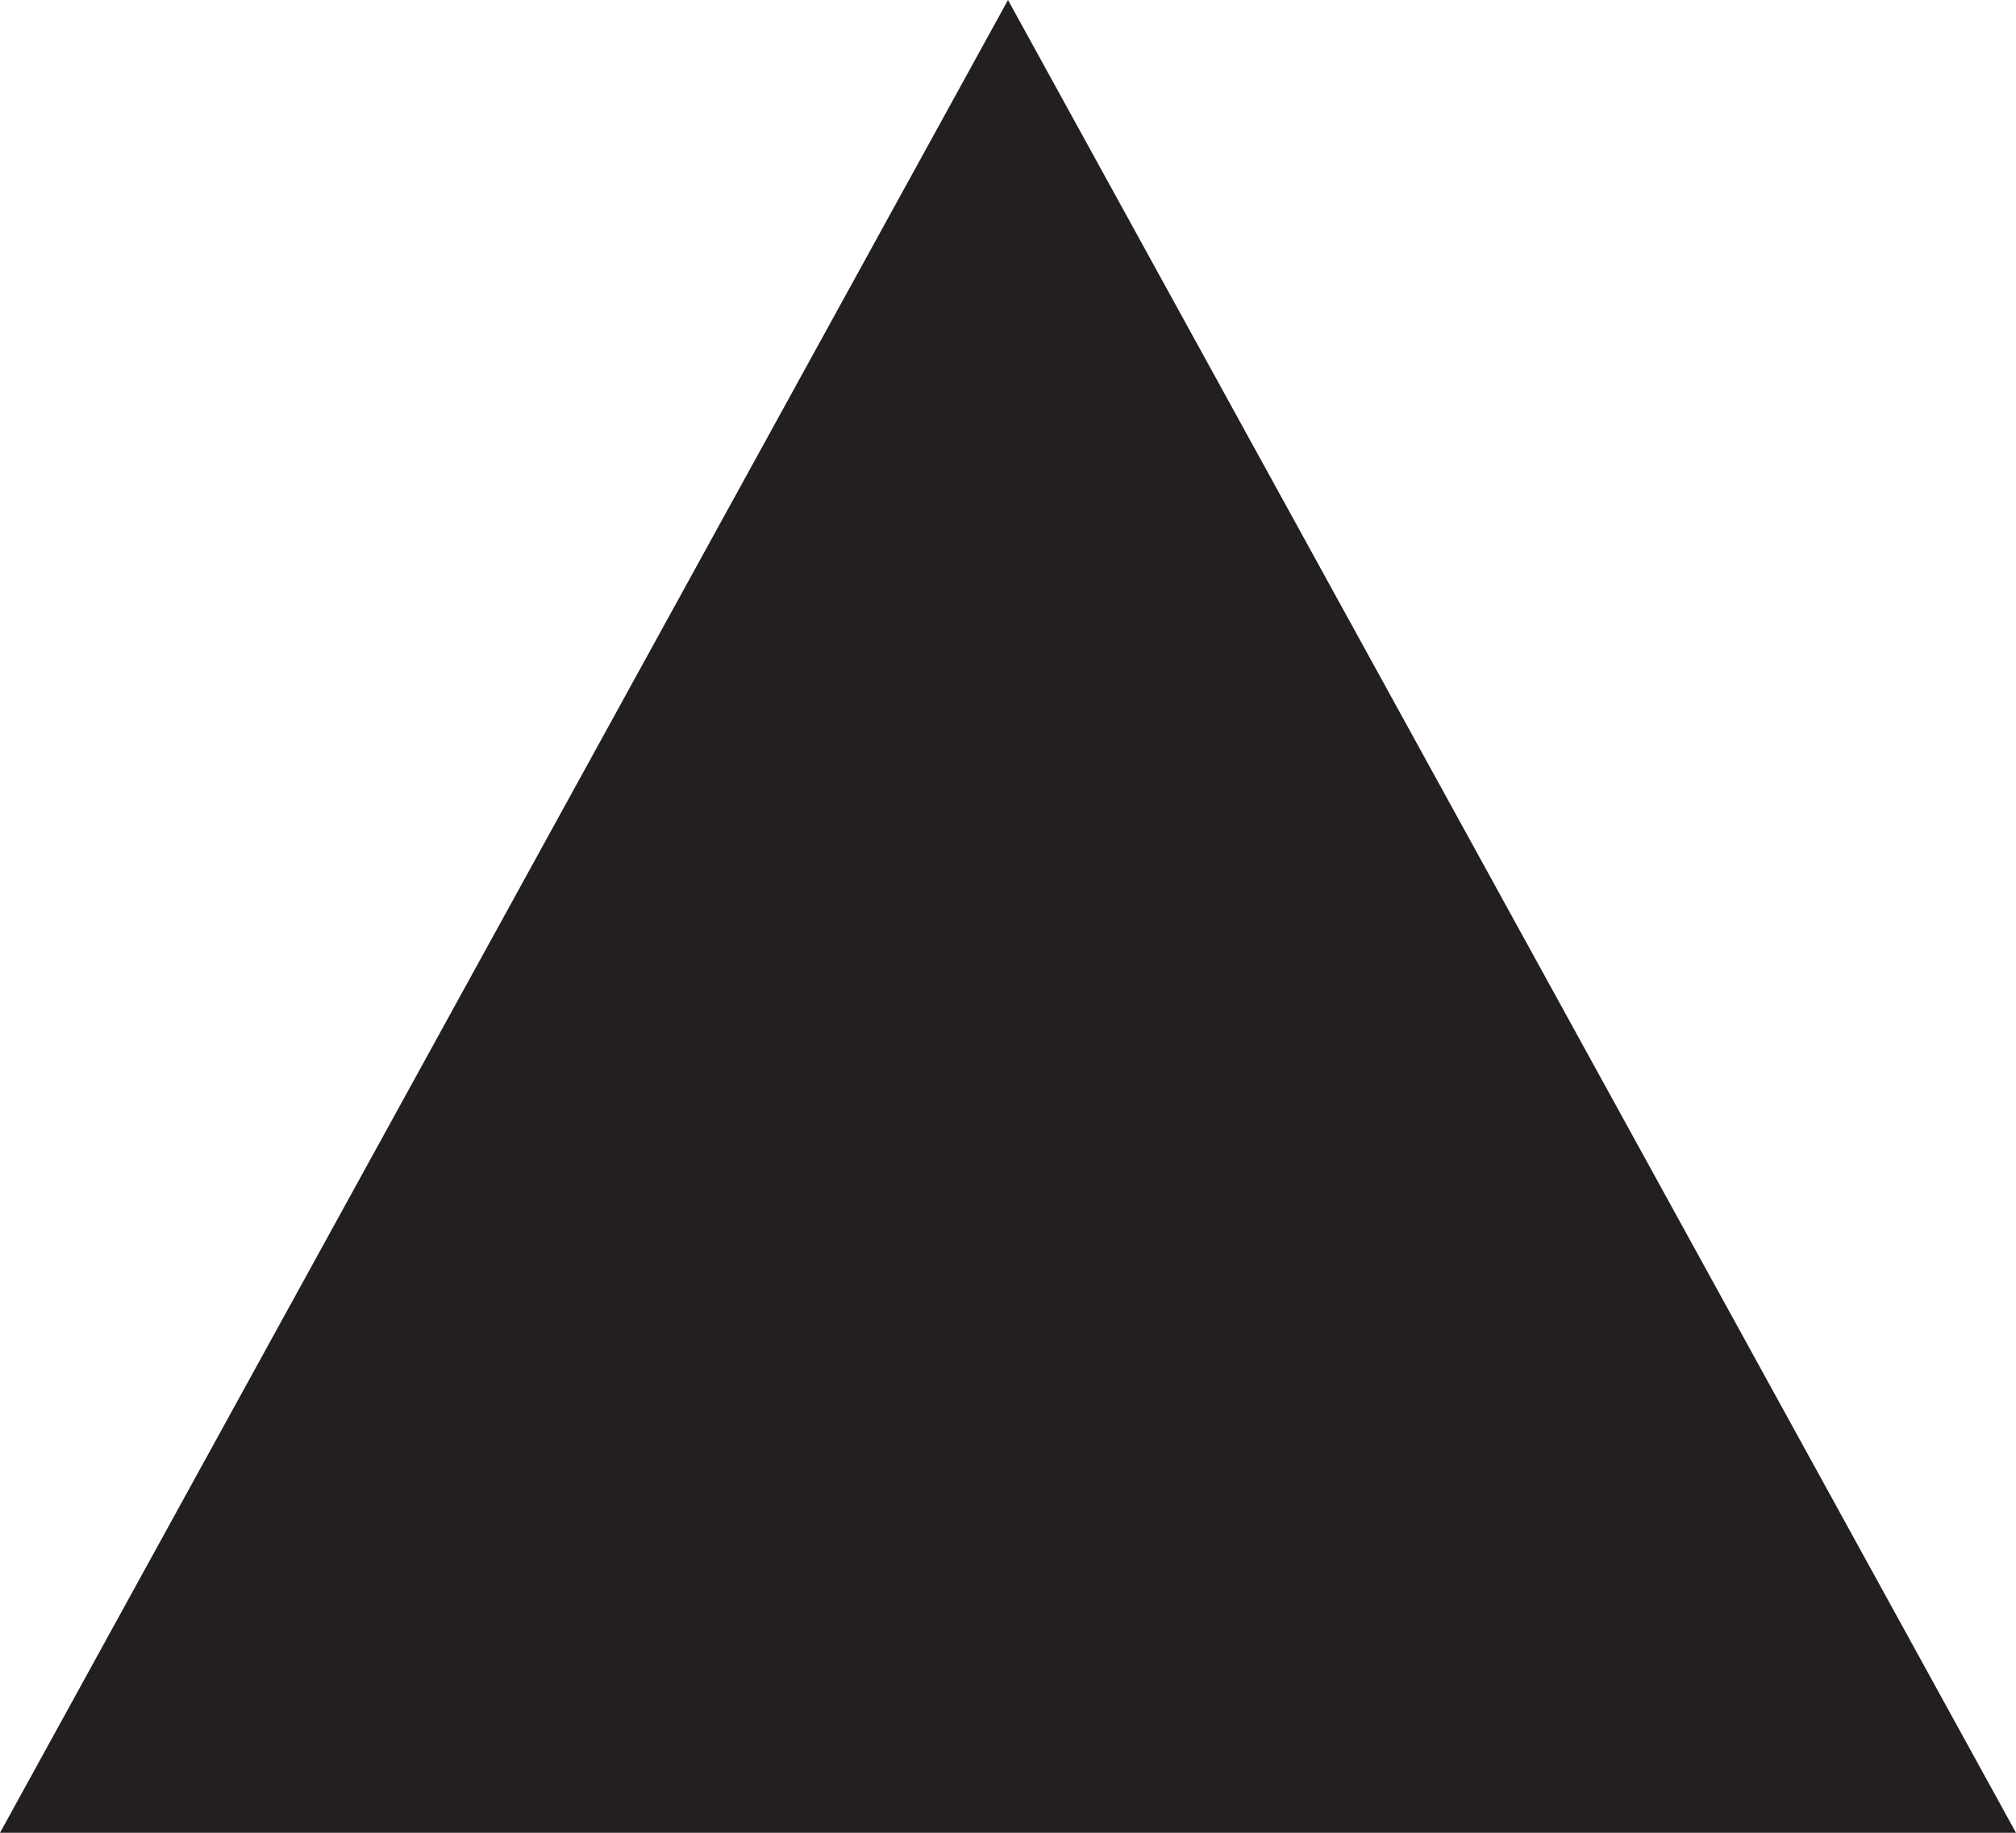
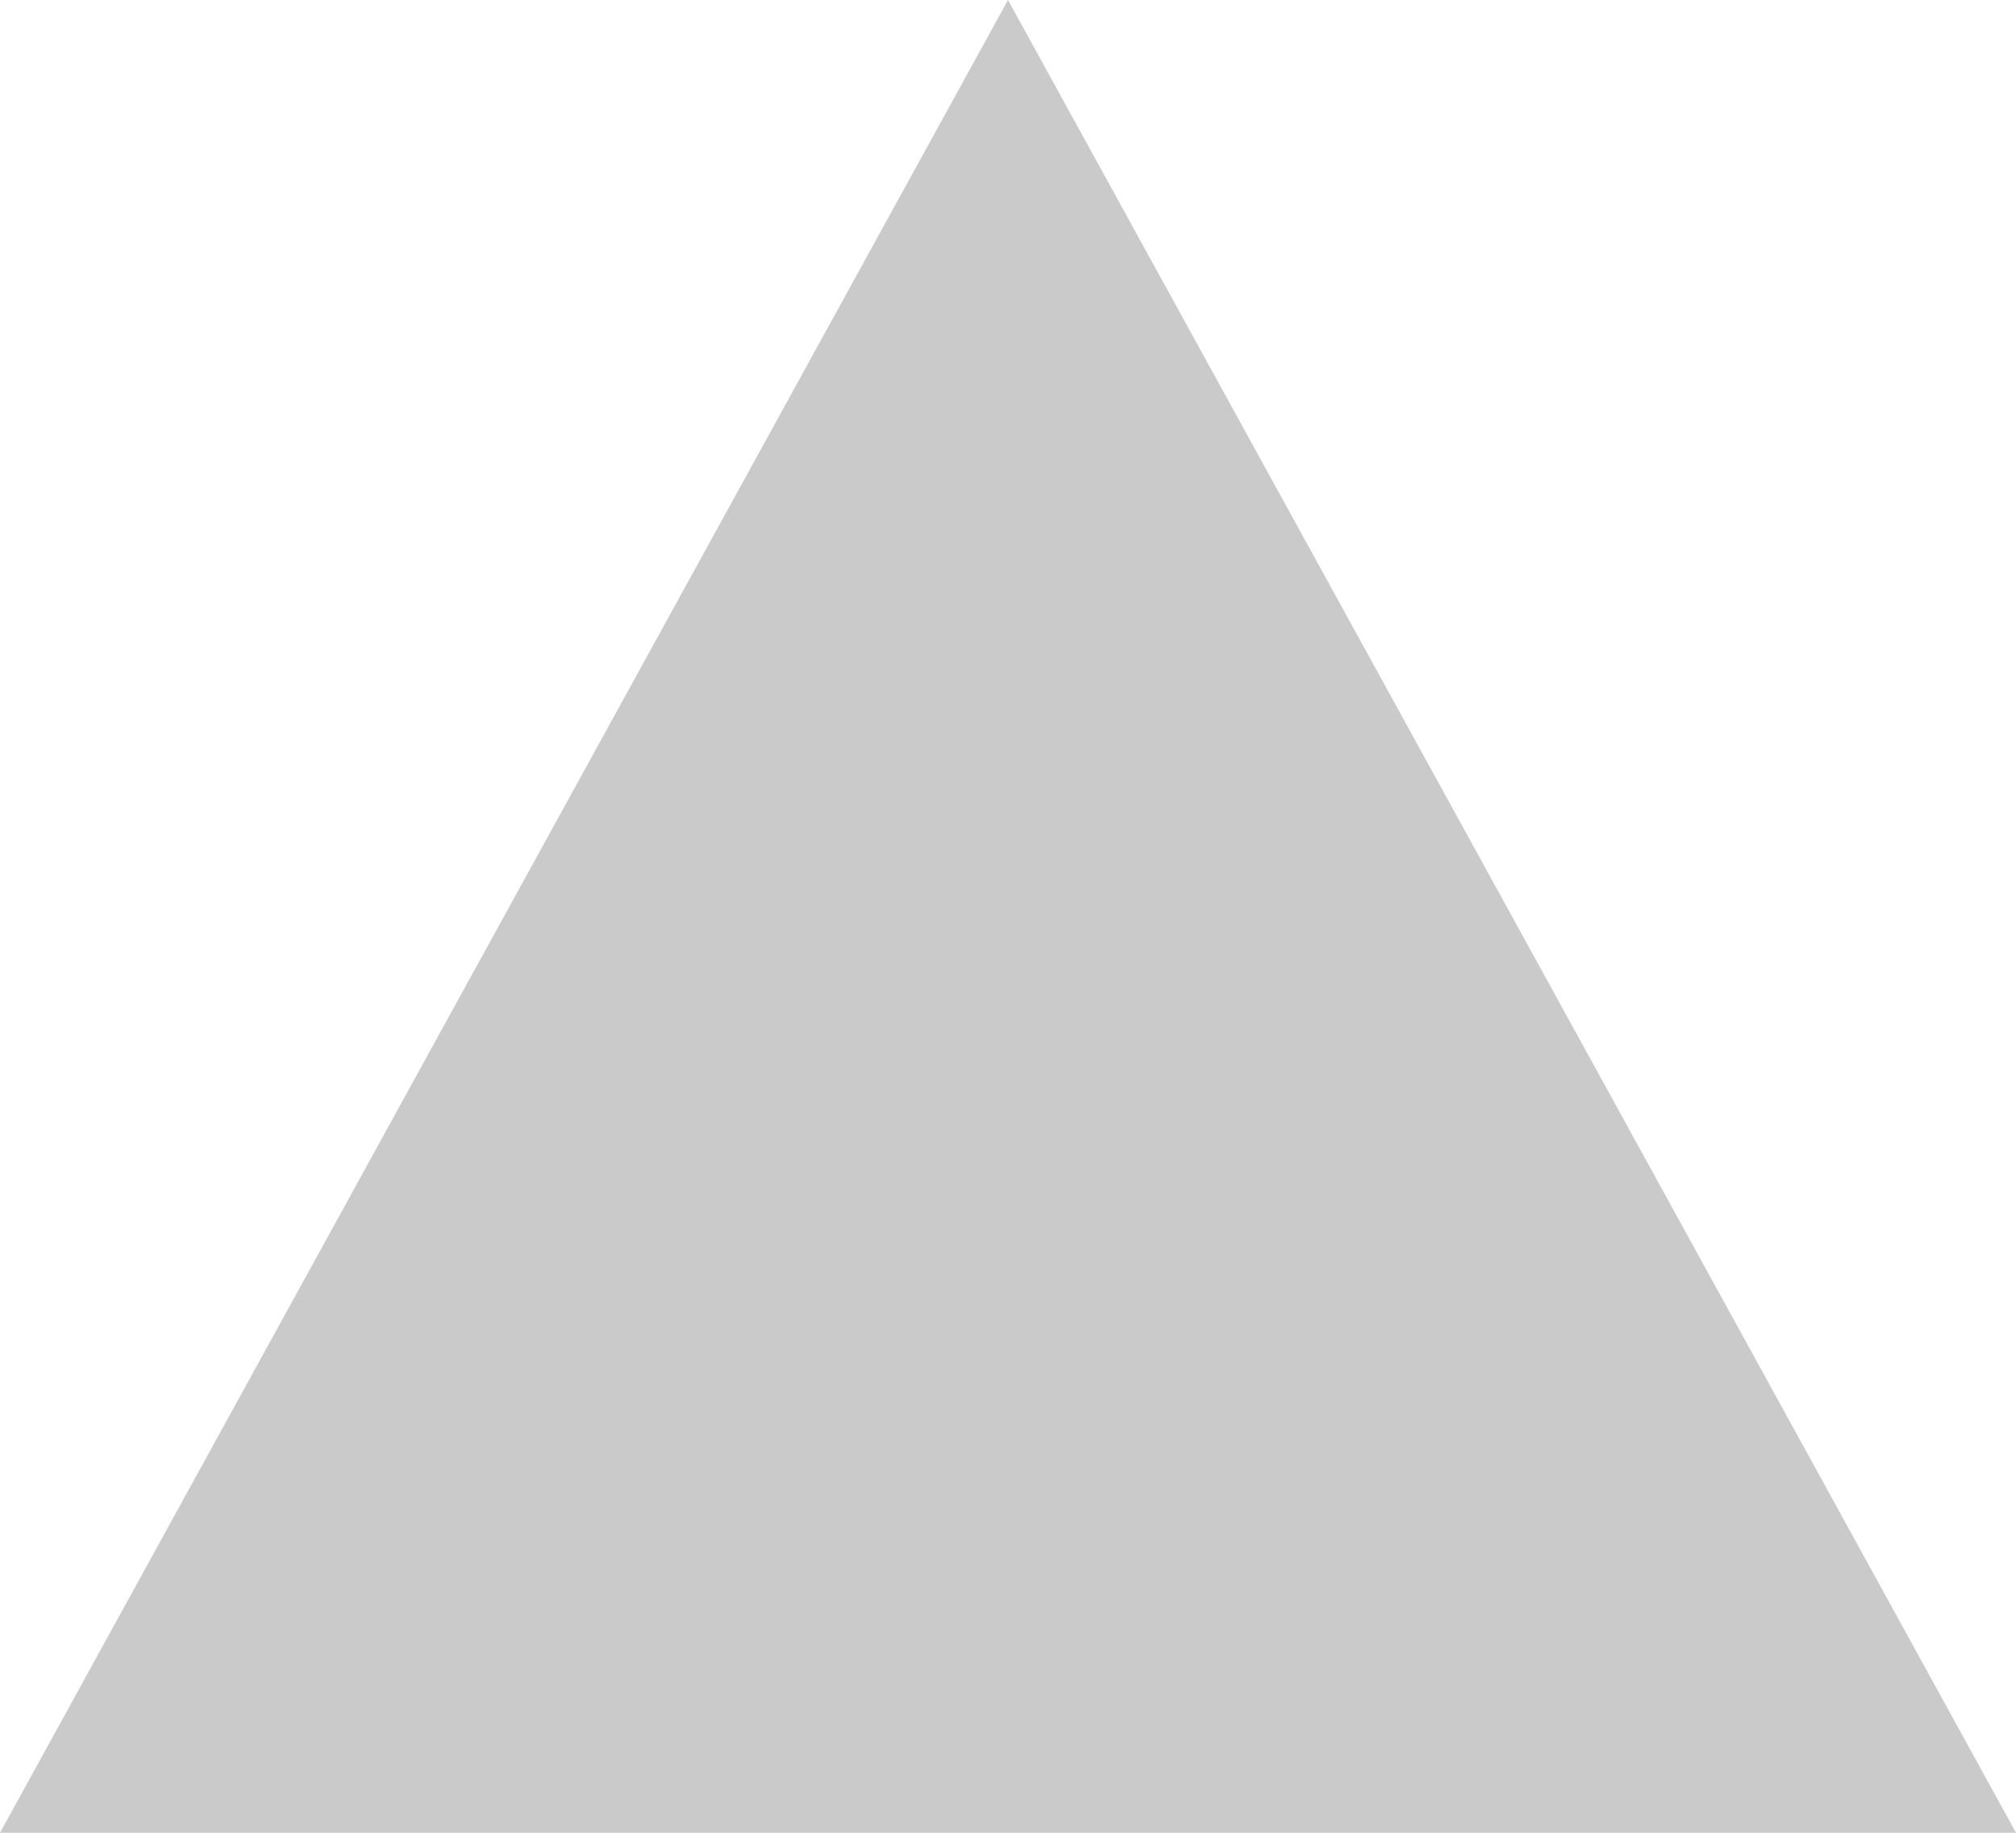
<svg xmlns="http://www.w3.org/2000/svg" version="1.1" id="Layer_1" x="0px" y="0px" width="11px" height="10px" viewBox="0 0 11 10" enable-background="new 0 0 11 10" xml:space="preserve">
-   <polygon fill="#231F20" points="5.5,0 0,10 11,10 " />
+   <polygon fill="#cacaca" points="5.5,0 0,10 11,10 " />
</svg>
